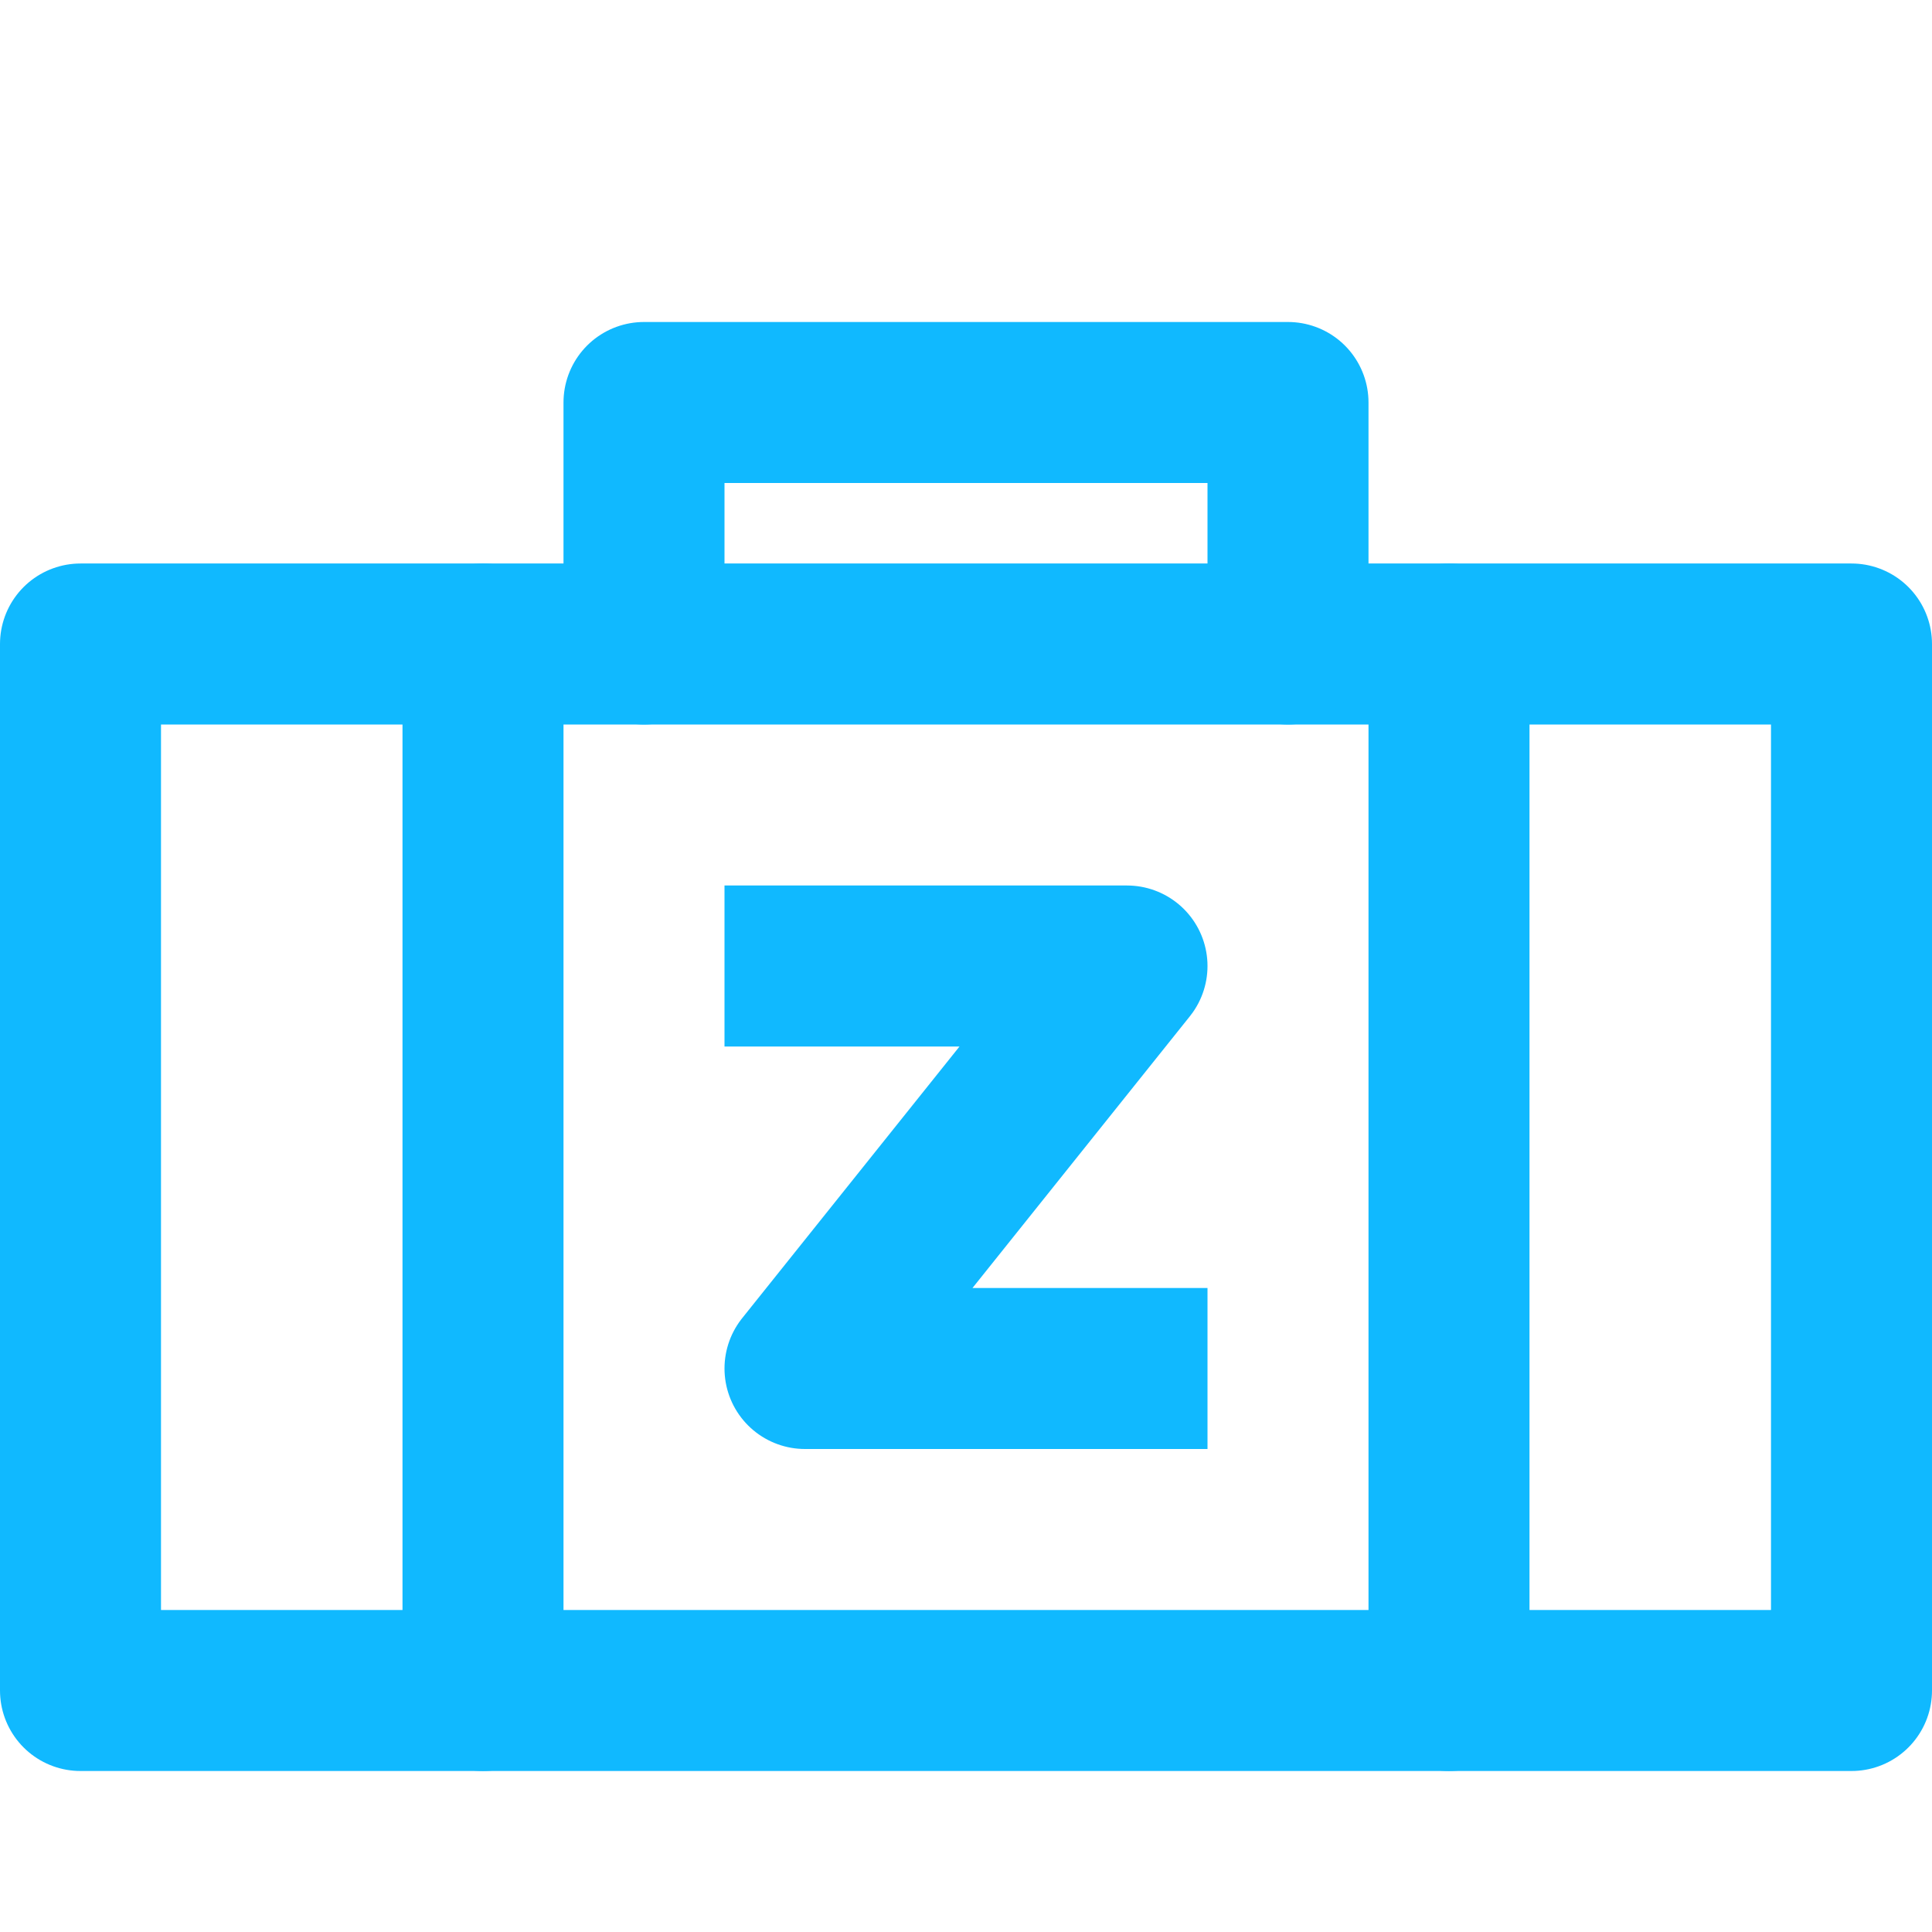
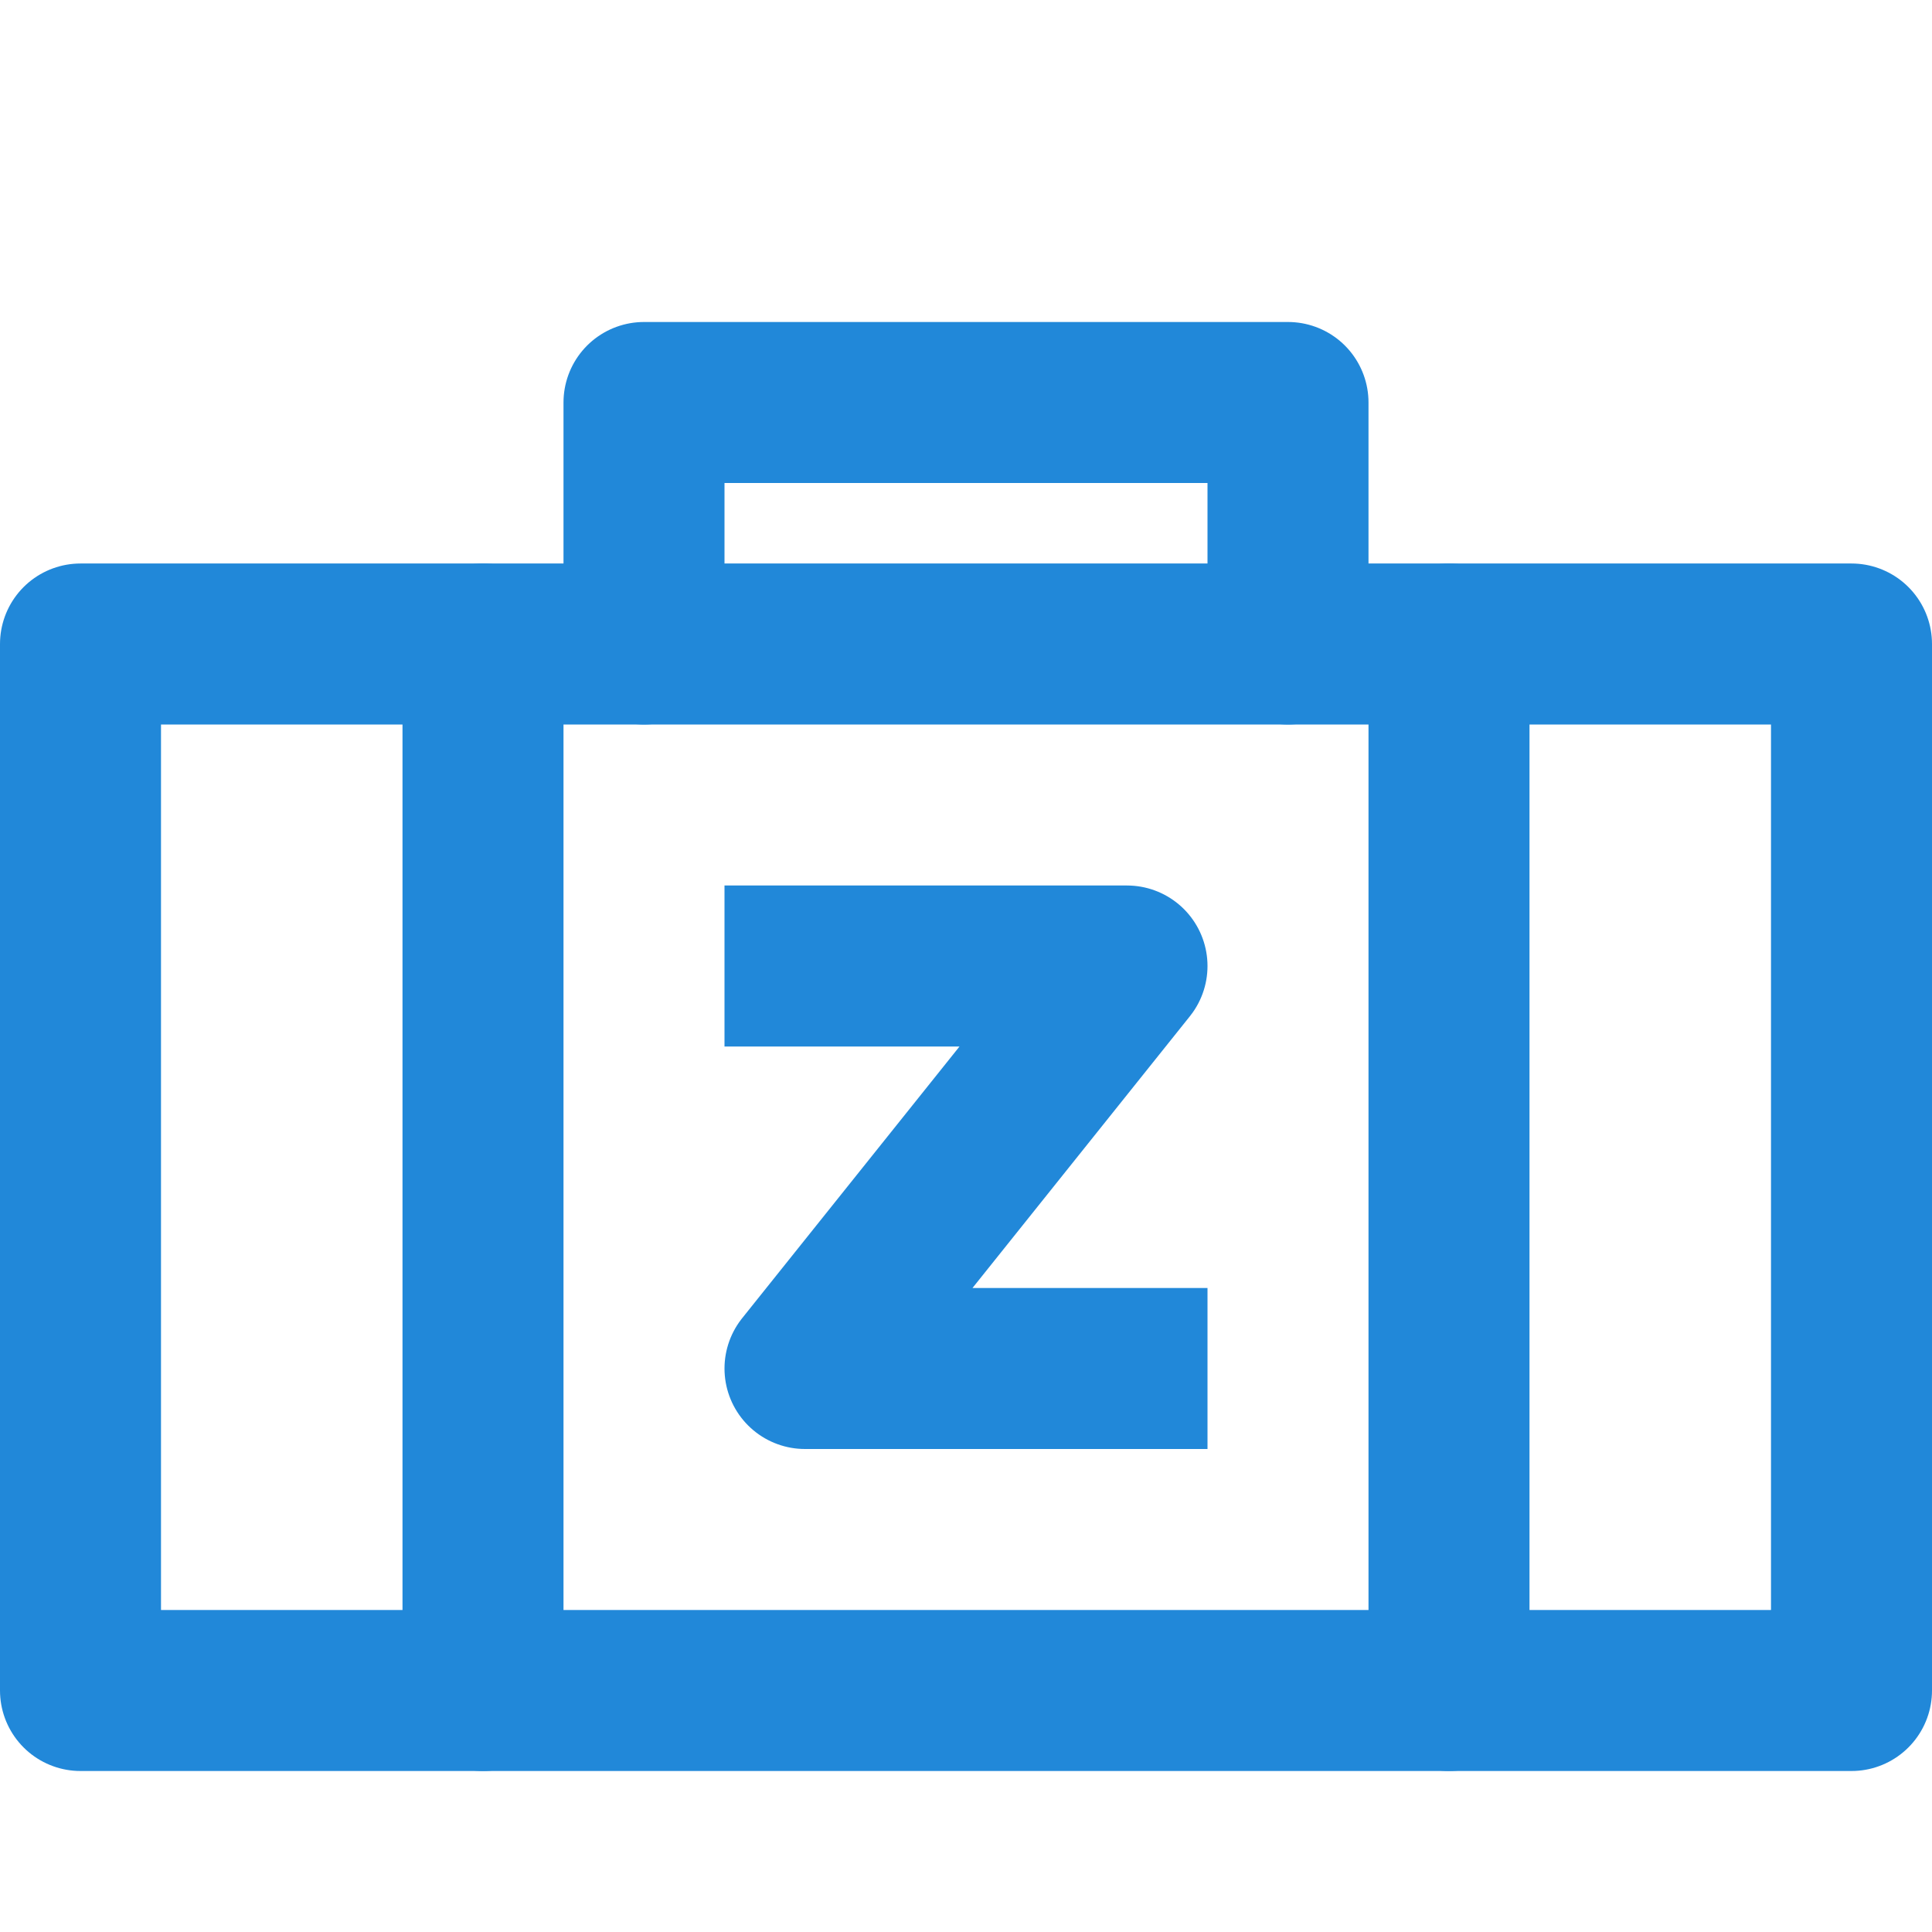
<svg xmlns="http://www.w3.org/2000/svg" viewBox="0 0 24 24">
  <defs>
-     <style>.cls-1,.cls-2{fill:none;stroke:#10b9ff;stroke-linejoin:round;stroke-width:2px;}.cls-1{stroke-linecap:round;}</style>
+     <style>.cls-1,.cls-2{fill:none;stroke:#2188d9;stroke-linejoin:round;stroke-width:2px;}.cls-1{stroke-linecap:round;}</style>
  </defs>
  <g id="ZenduWork">
    <rect class="cls-1" x="1" y="8" width="22" height="13" />
    <polyline class="cls-1" points="8 8 8 5 16 5 16 8" />
    <line class="cls-1" x1="6" y1="8" x2="6" y2="21" />
    <line class="cls-1" x1="18" y1="8" x2="18" y2="21" />
    <polyline class="cls-2" points="9 12 14 12 10 17 15 17" />
  </g>
</svg>
